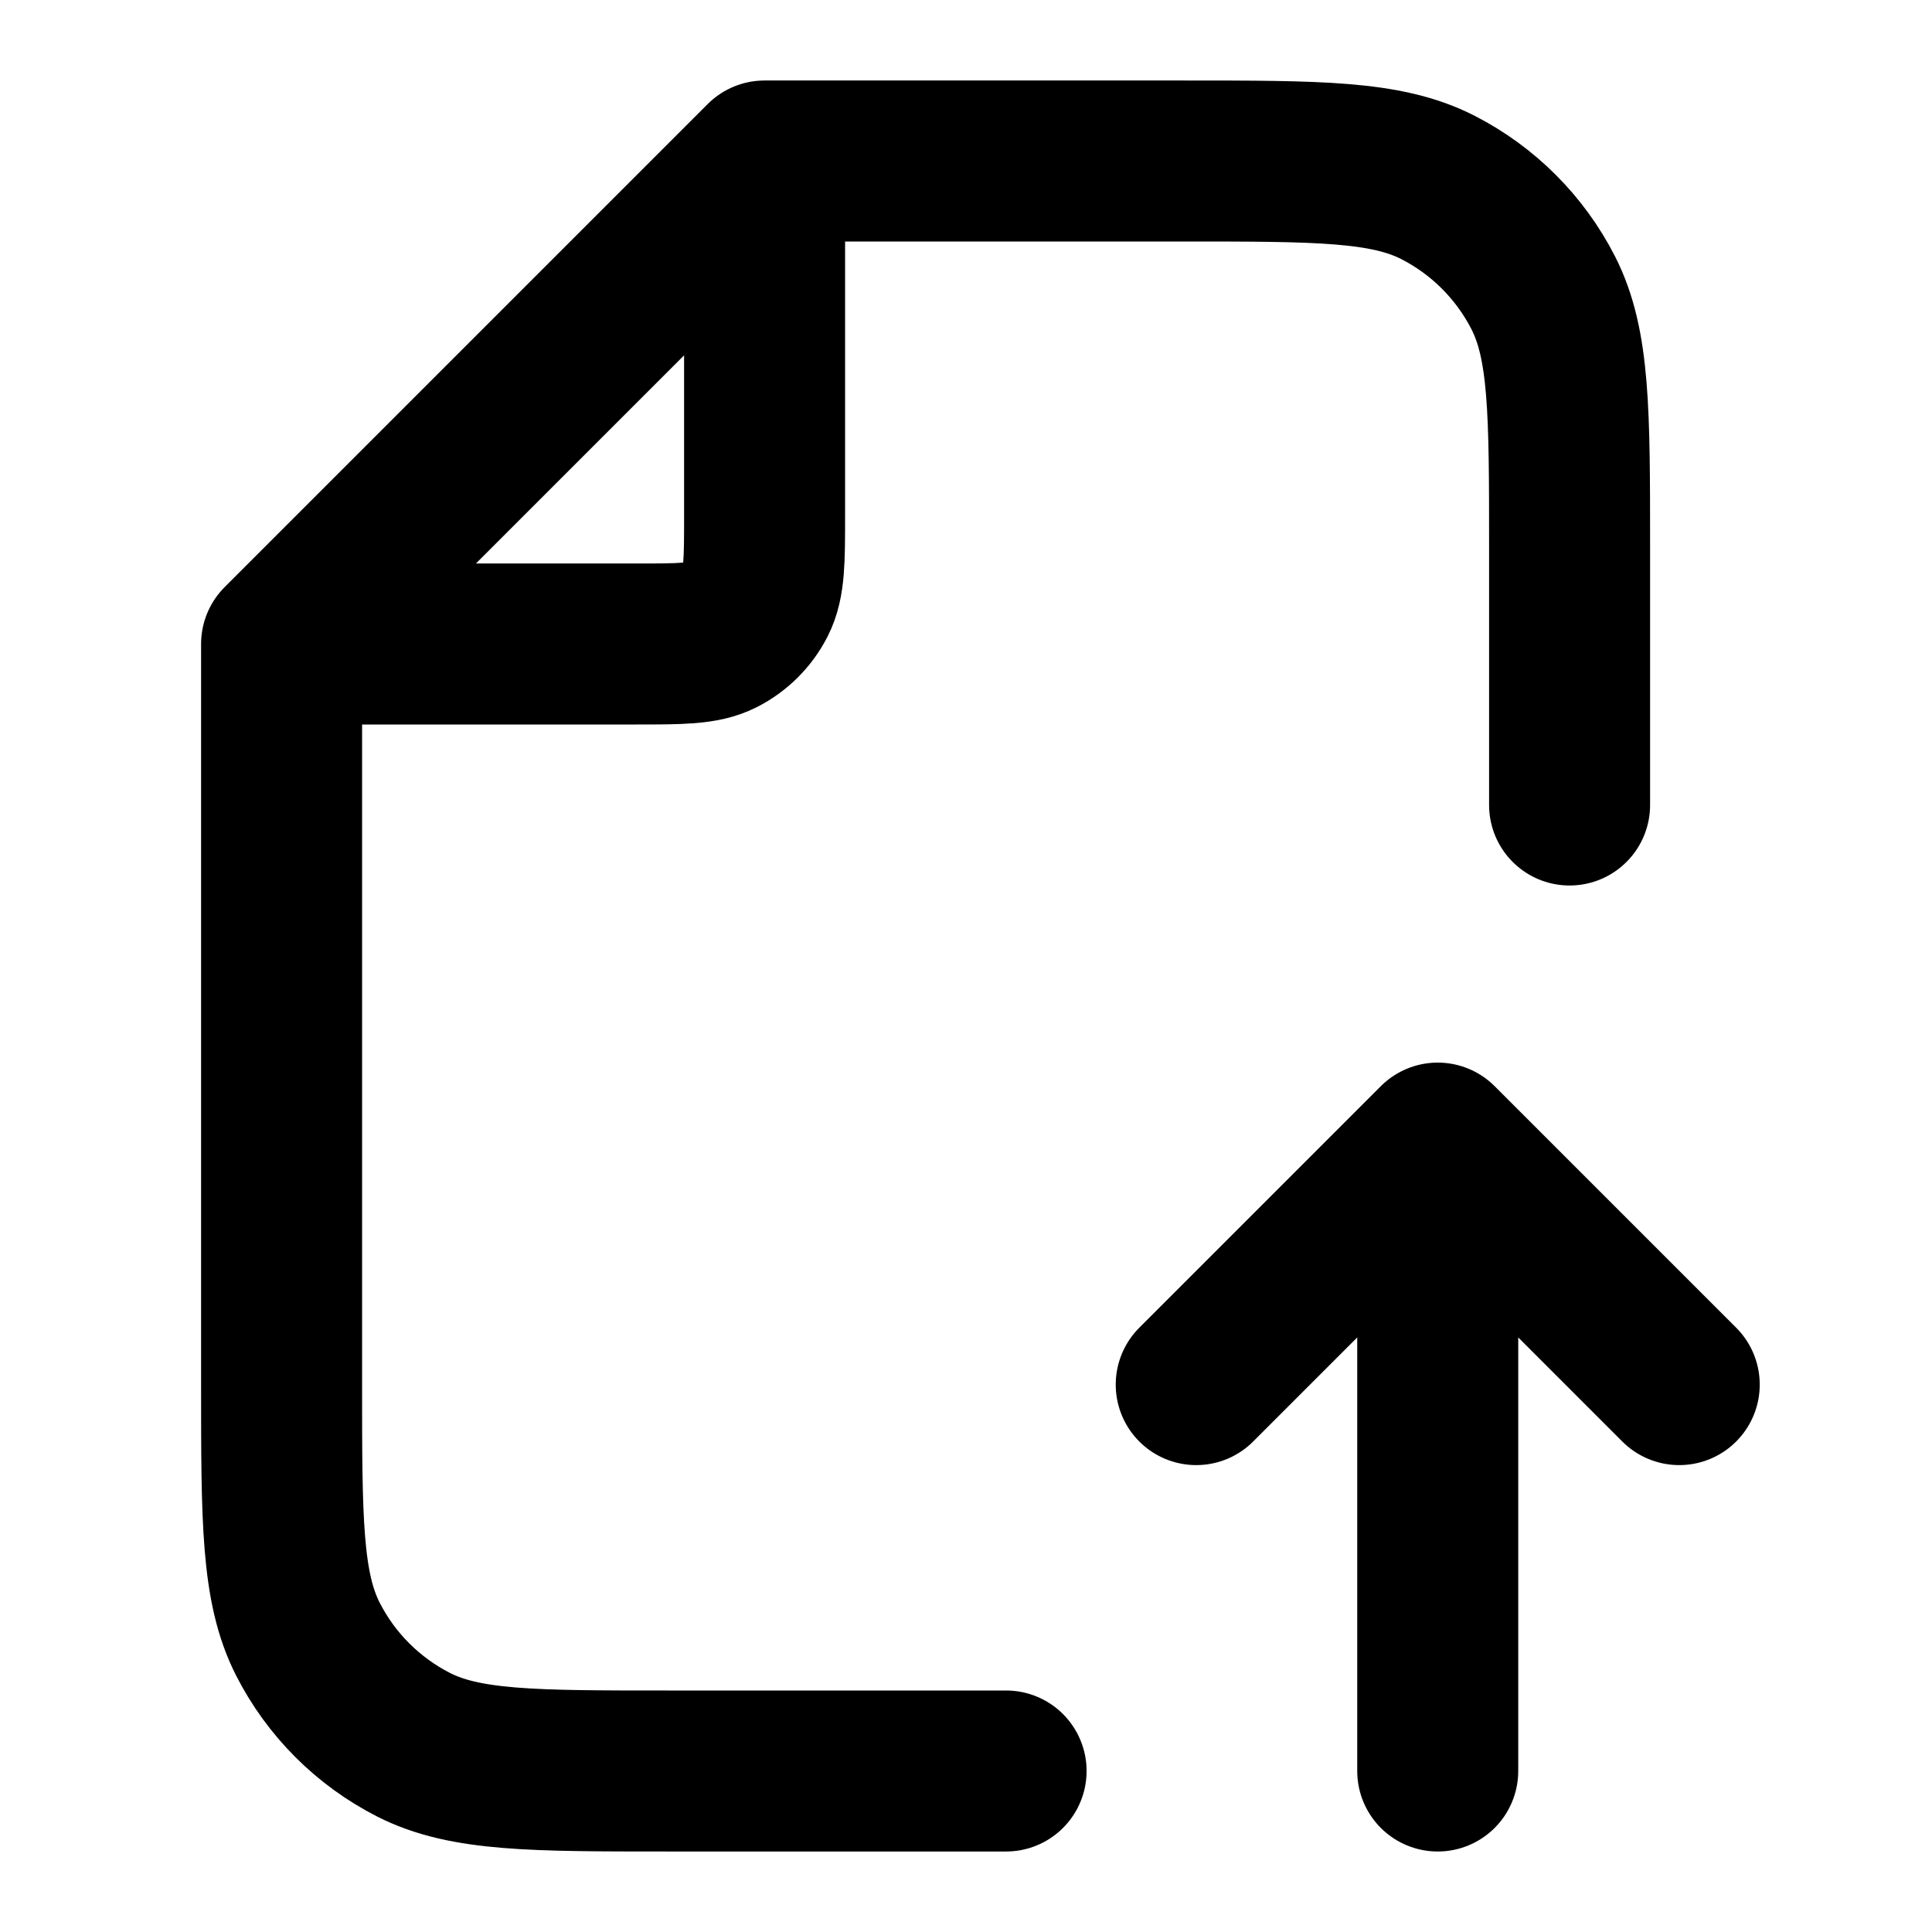
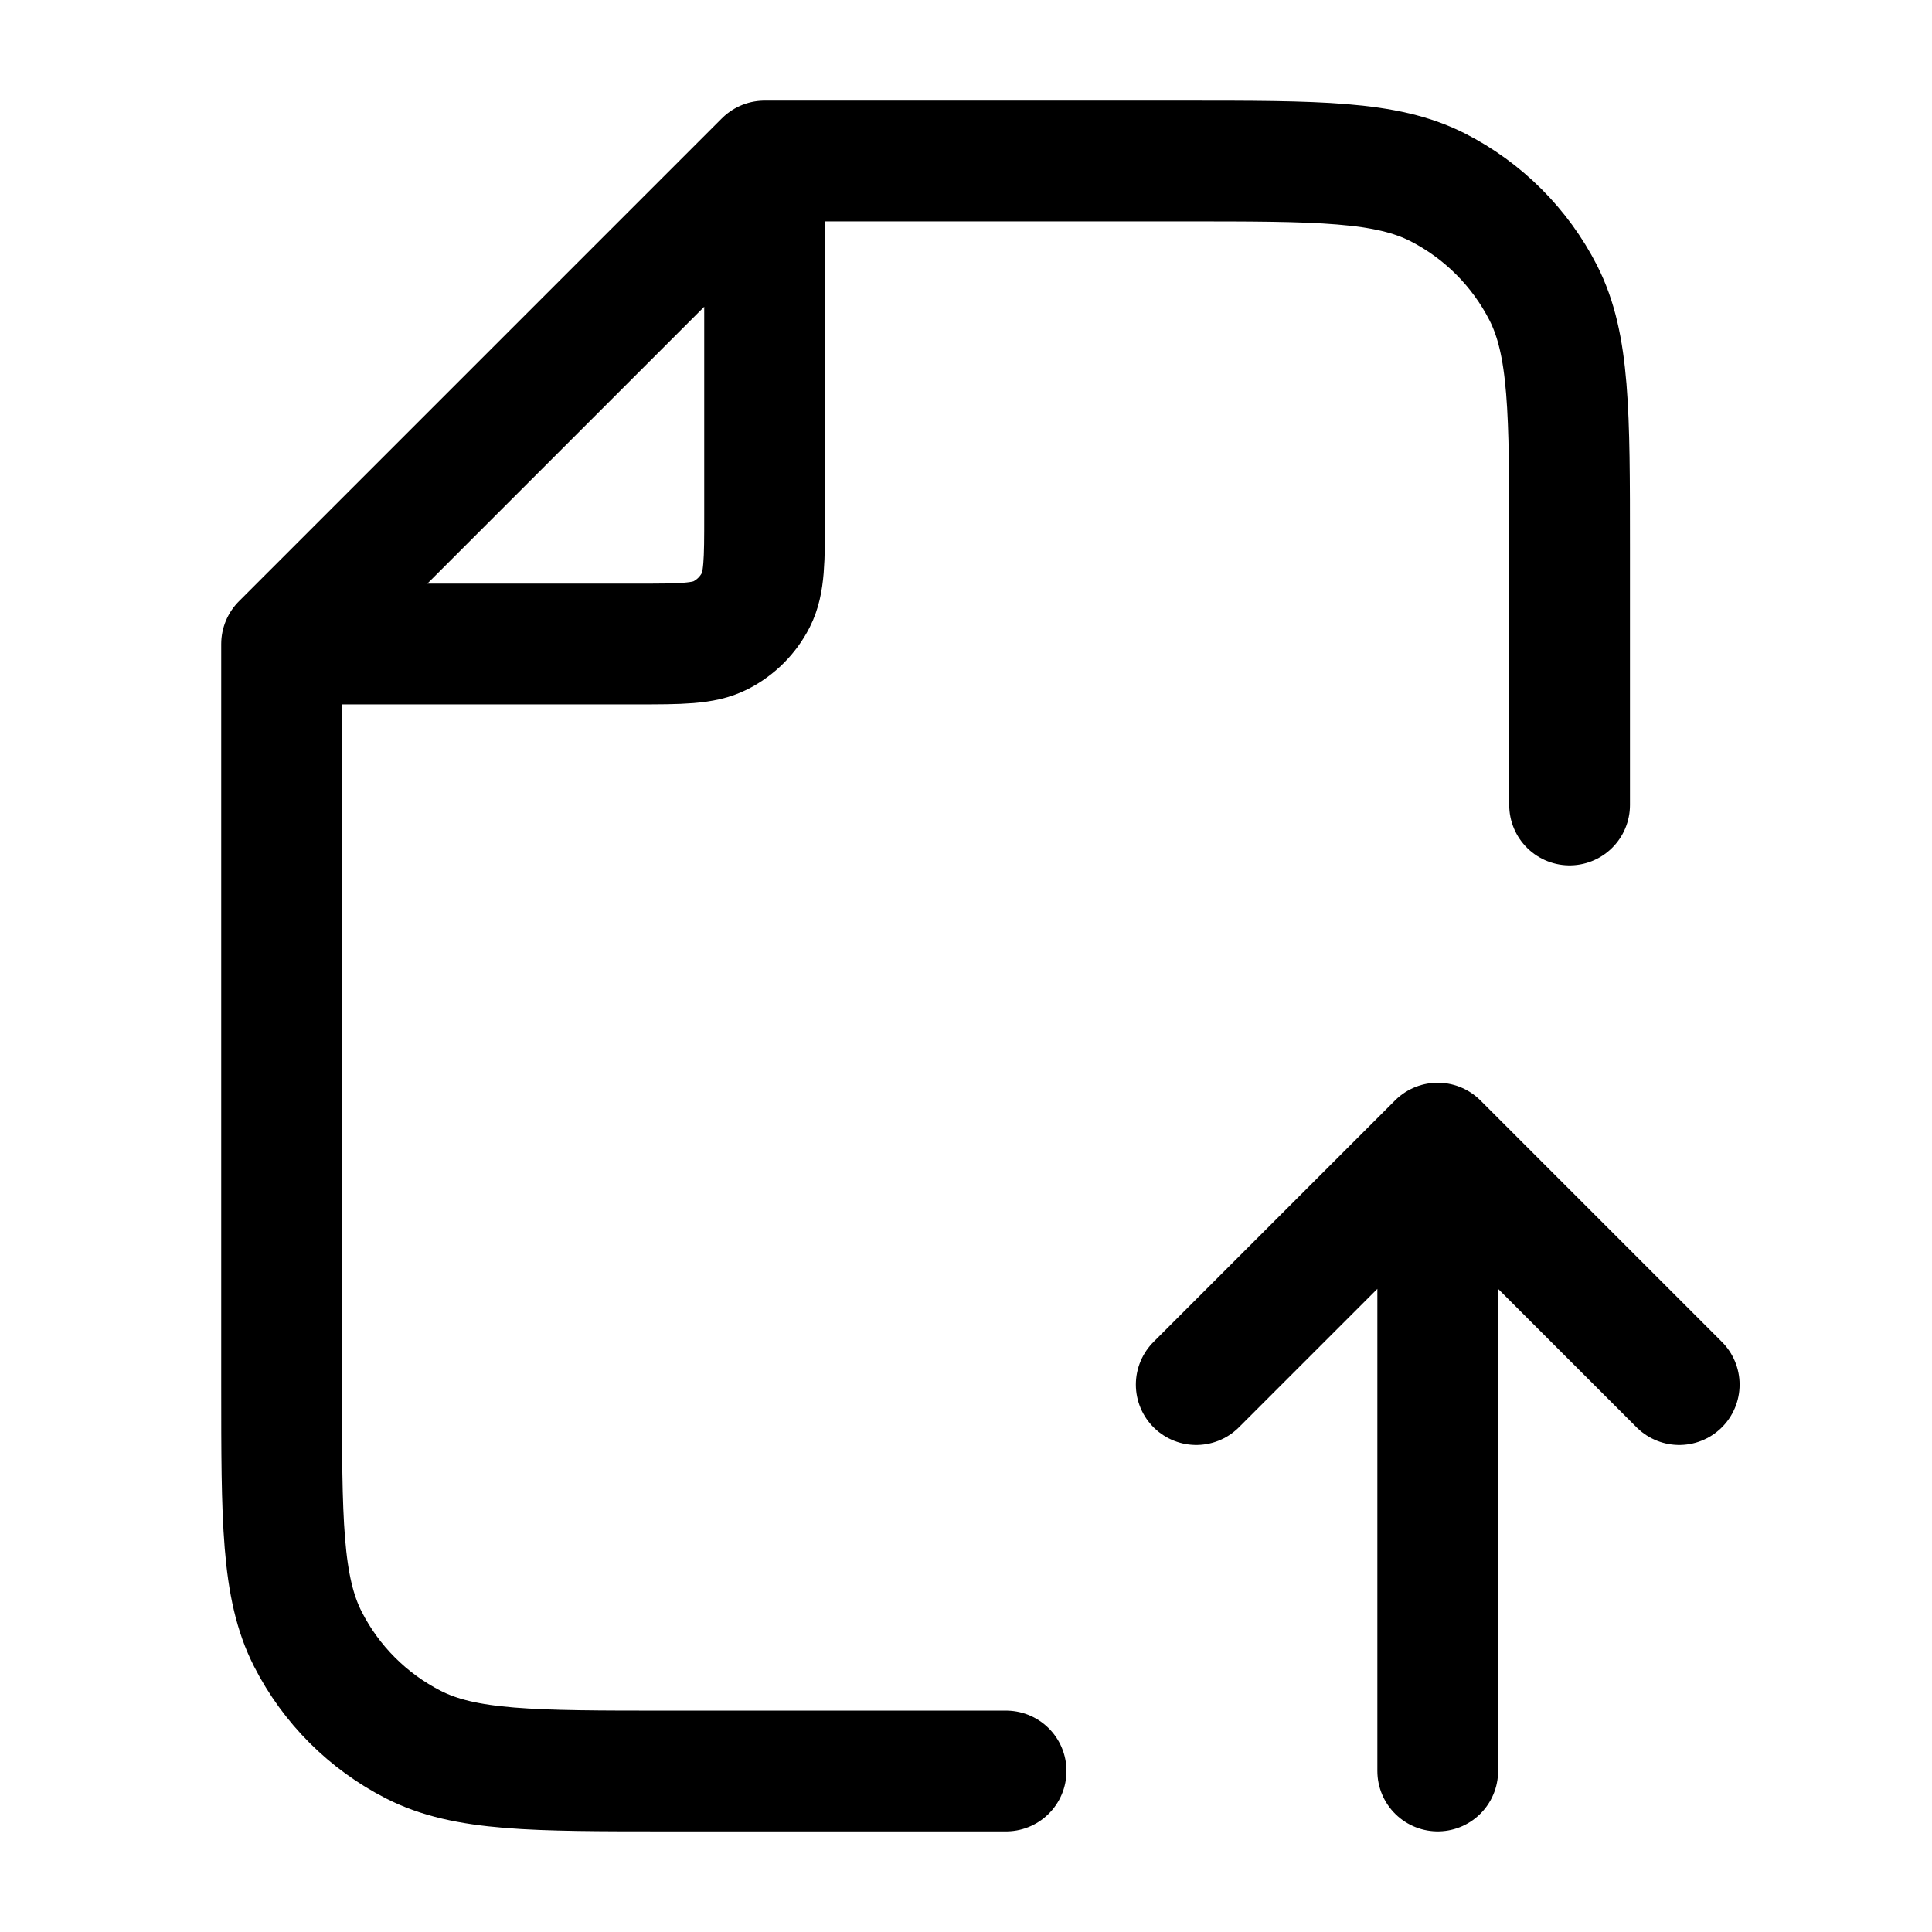
- <svg xmlns="http://www.w3.org/2000/svg" width="24" height="24" viewBox="0 0 24 24" fill="none">
-   <path d="M9.498 2.27V6.4C9.498 6.96 9.498 7.24 9.389 7.454C9.293 7.642 9.14 7.795 8.952 7.891C8.738 8 8.458 8 7.898 8H3.767M12.498 22H8.298C6.618 22 5.778 22 5.136 21.673C4.572 21.385 4.113 20.927 3.825 20.362C3.498 19.72 3.498 18.88 3.498 17.2V8L9.498 2H14.698C16.378 2 17.218 2 17.86 2.327C18.424 2.615 18.883 3.074 19.171 3.638C19.498 4.28 19.498 5.12 19.498 6.8V10M20.86 17.2L17.86 14.2M17.86 14.2L14.86 17.2M17.86 14.2L17.86 17.2V22" stroke="currentColor" stroke-width="2" stroke-linecap="round" stroke-linejoin="round" />
+ <svg xmlns="http://www.w3.org/2000/svg" width="24" height="24" viewBox="0 0 24 24" stroke-width="1.5" fill="none">
+   <path d="M9.498 2.27V6.4C9.498 6.96 9.498 7.24 9.389 7.454C9.293 7.642 9.14 7.795 8.952 7.891C8.738 8 8.458 8 7.898 8H3.767M12.498 22H8.298C6.618 22 5.778 22 5.136 21.673C4.572 21.385 4.113 20.927 3.825 20.362C3.498 19.72 3.498 18.88 3.498 17.2V8L9.498 2H14.698C16.378 2 17.218 2 17.86 2.327C18.424 2.615 18.883 3.074 19.171 3.638C19.498 4.28 19.498 5.12 19.498 6.8V10M20.86 17.2L17.86 14.2M17.86 14.2L14.86 17.2M17.86 14.2L17.86 17.2V22" stroke="currentColor" stroke-width="inherit" stroke-linecap="round" stroke-linejoin="round" />
</svg>
